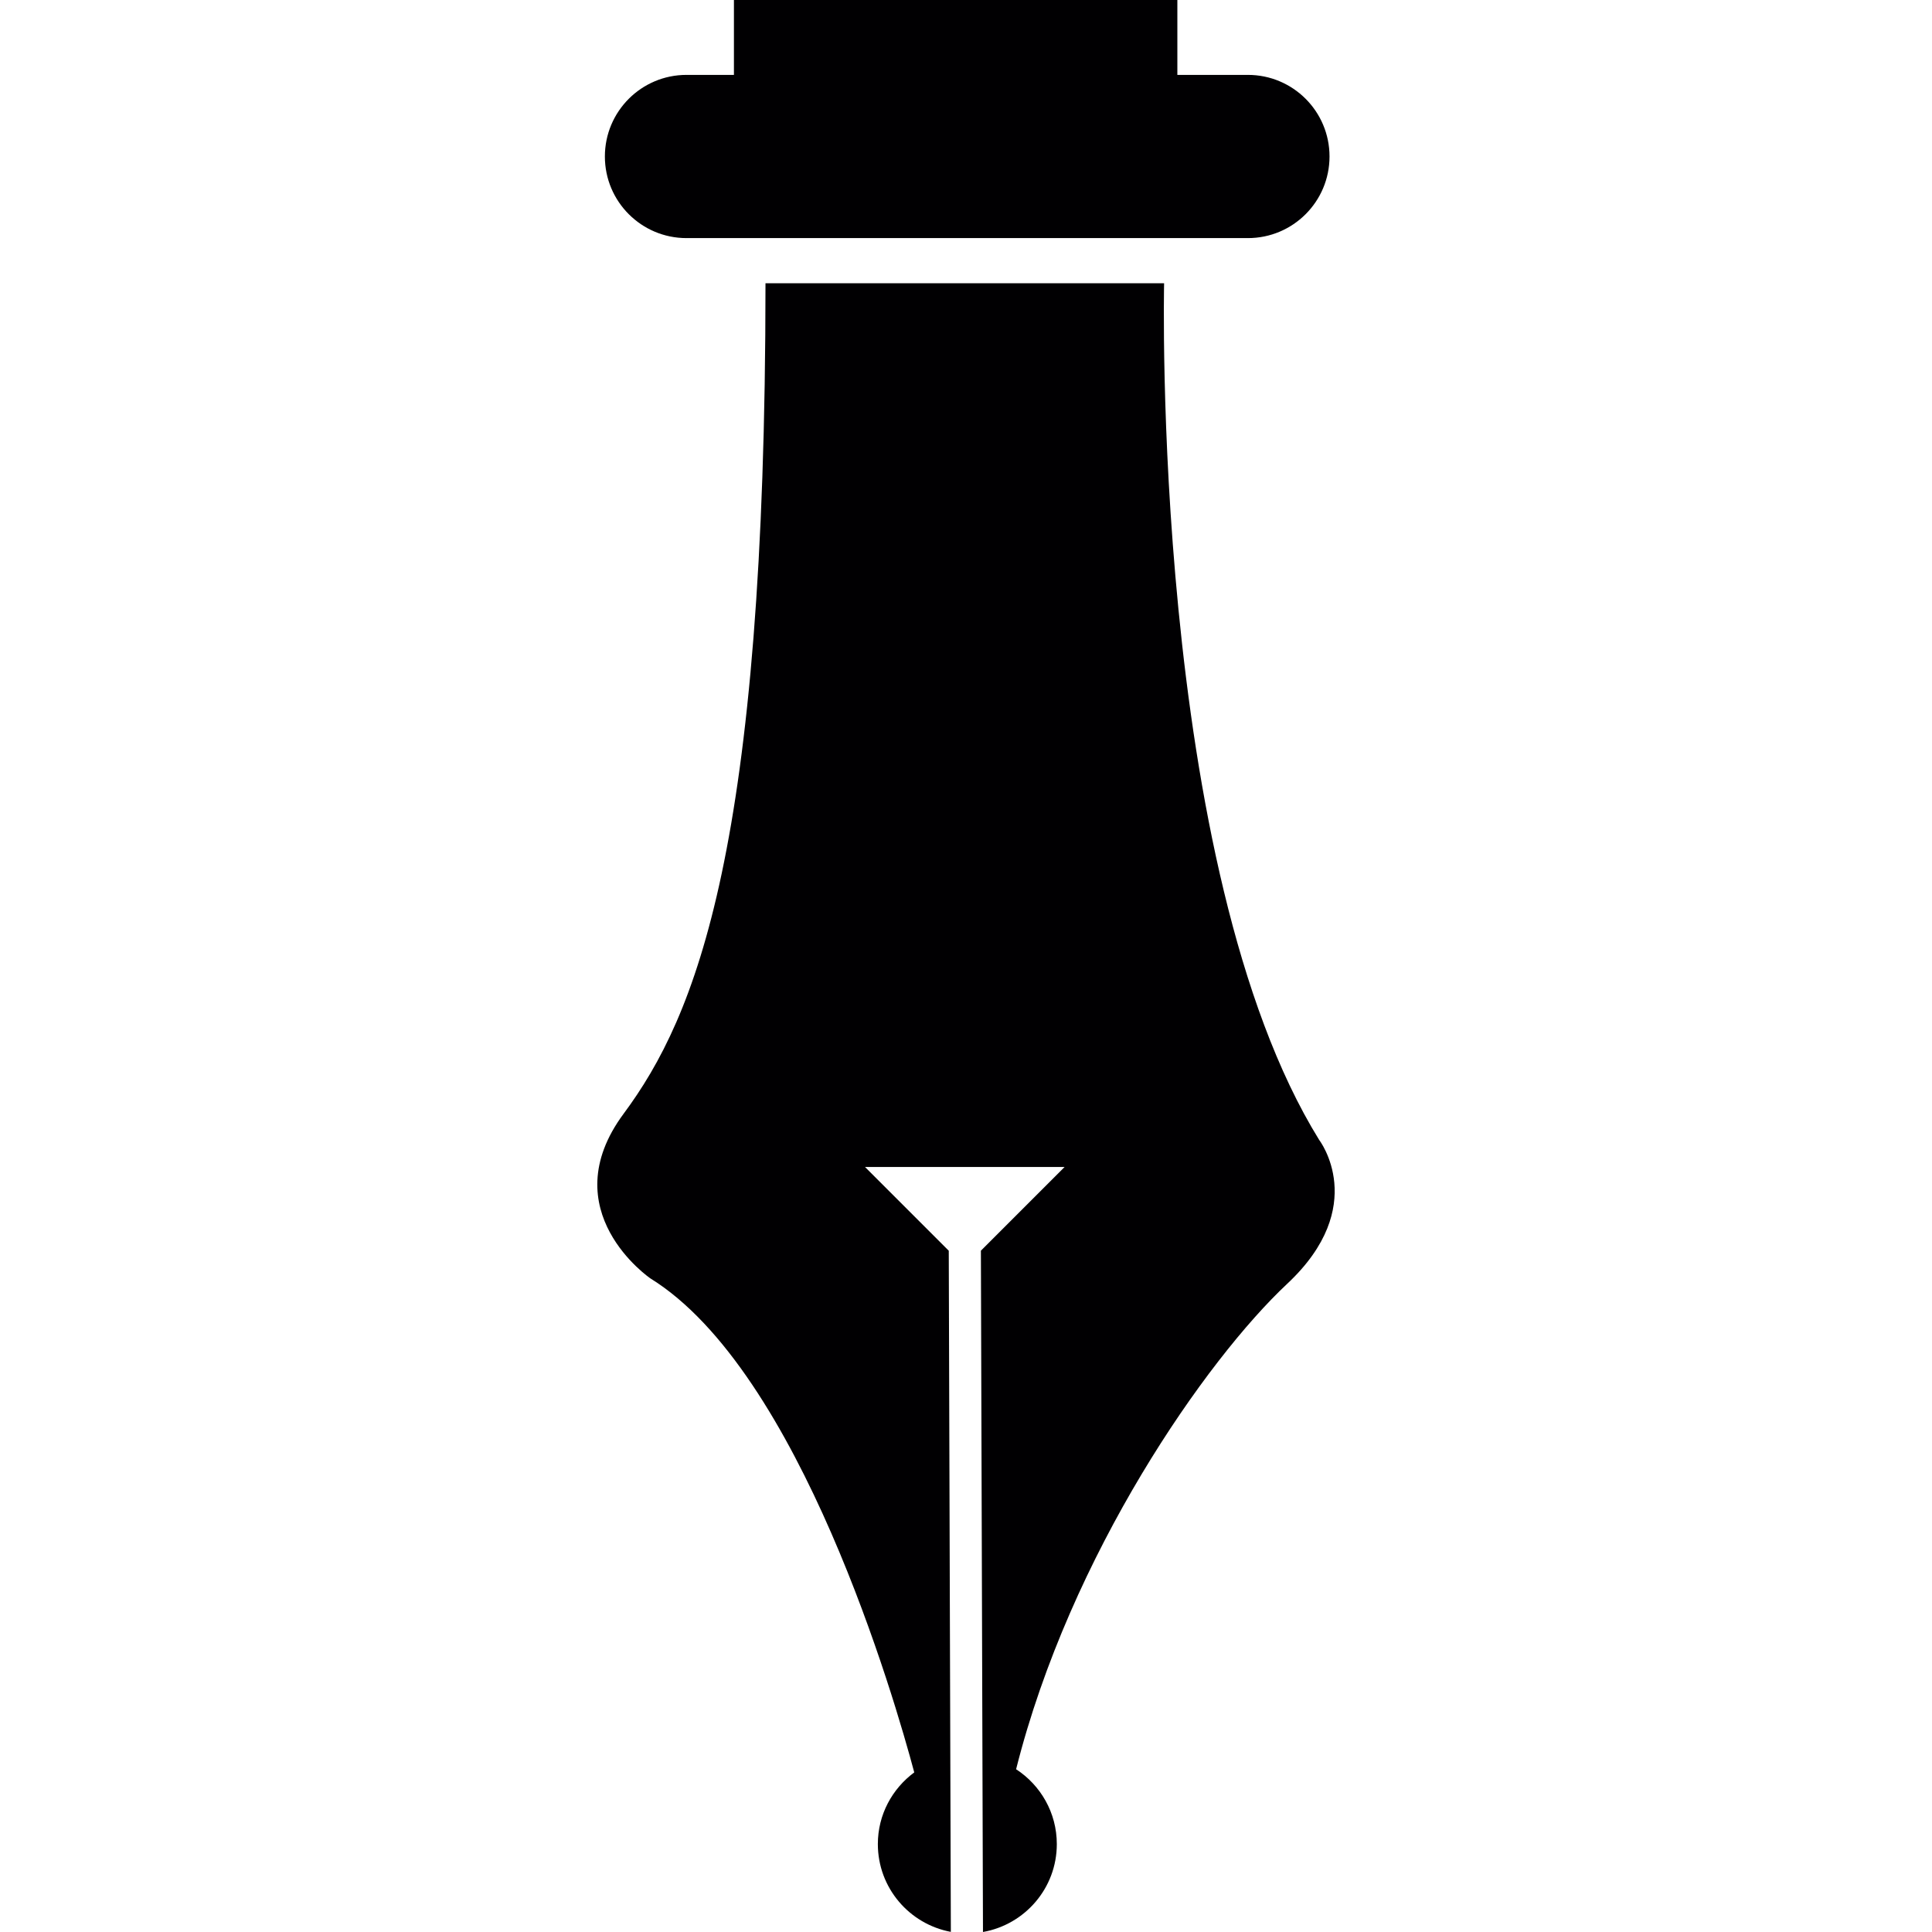
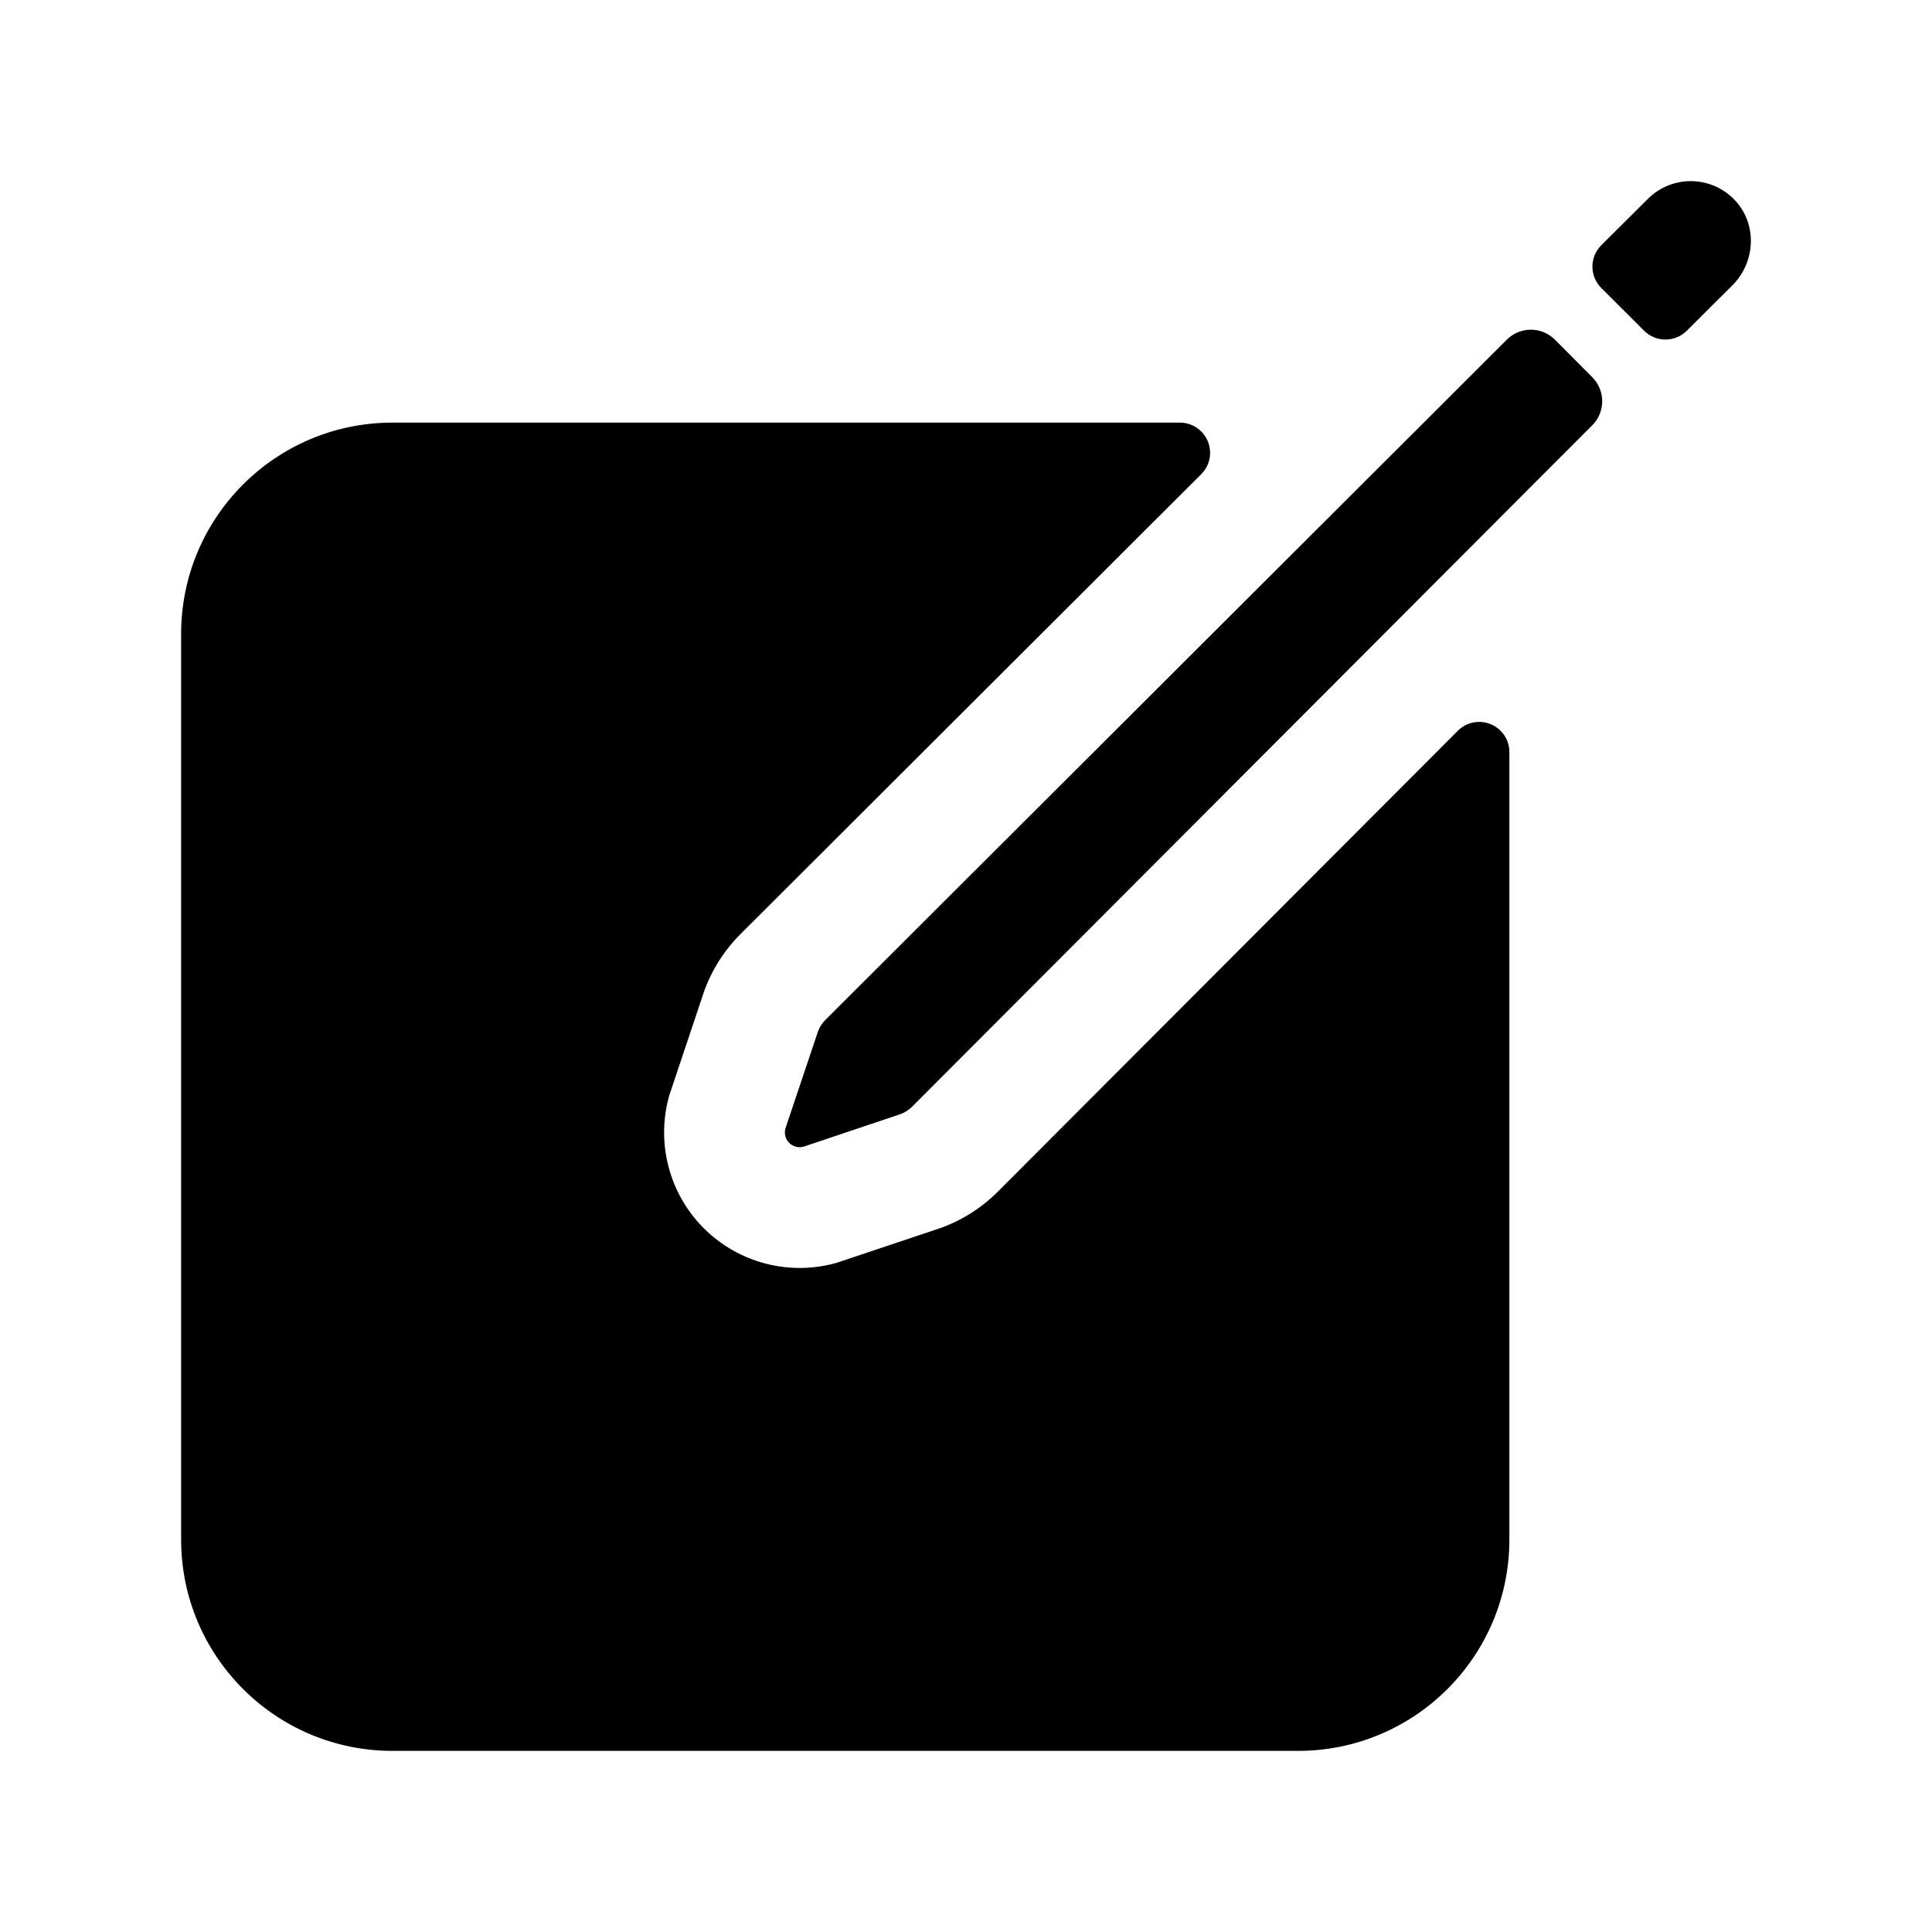
- <svg xmlns="http://www.w3.org/2000/svg" height="800px" width="800px" version="1.1" id="Capa_1" viewBox="0 0 327.339 327.339" xml:space="preserve">
-   <g>
-     <path style="fill:#010002;" d="M197.234,47.994h-67.537c0,95.635-11.786,124.19-24.024,140.687   c-12.238,16.491,4.531,27.924,4.531,27.924c25.373,15.708,41.429,71.453,44.698,83.691c-3.726,2.763-6.168,7.152-6.168,12.145   c0,7.419,5.336,13.565,12.368,14.876l-0.076-24.595l-0.016-5.151l-0.261-85.66l-14.191-14.191h33.82l-14.185,14.185l0.261,85.638   l0.016,5.183l0.076,24.612c7.103-1.256,12.51-7.43,12.51-14.892c0-5.319-2.752-9.981-6.897-12.684   c9.159-36.447,32.248-69.446,45.927-82.244c14.049-13.146,5.439-24.356,5.439-24.356   C194.965,147.045,197.234,47.994,197.234,47.994z" />
-     <path style="fill:#010002;" d="M124.35,0v12.689h-8.039c-7.636,0-13.826,6.19-13.826,13.826s6.19,13.826,13.826,13.826h95.124   c7.636,0,13.826-6.19,13.826-13.826s-6.19-13.826-13.826-13.826H199.48V0H124.35z" />
-   </g>
+ <svg xmlns="http://www.w3.org/2000/svg" class="ionicon" viewBox="0 0 512 512">
+   <path d="M459.94 53.25a16.06 16.06 0 00-23.22-.56L424.35 65a8 8 0 000 11.31l11.34 11.32a8 8 0 0011.34 0l12.06-12c6.1-6.09 6.67-16.01.85-22.38zM399.34 90L218.82 270.2a9 9 0 00-2.31 3.93L208.16 299a3.91 3.91 0 004.86 4.86l24.85-8.35a9 9 0 003.93-2.31L422 112.66a9 9 0 000-12.66l-9.95-10a9 9 0 00-12.71 0z" />
+   <path d="M386.34 193.66L264.45 315.79A41.08 41.08 0 01247.58 326l-25.9 8.67a35.92 35.92 0 01-44.33-44.33l8.67-25.9a41.08 41.08 0 0110.19-16.87l122.13-121.91a8 8 0 00-5.65-13.66H104a56 56 0 00-56 56v240a56 56 0 0056 56h240a56 56 0 0056-56V199.31a8 8 0 00-13.66-5.65z" />
</svg>
